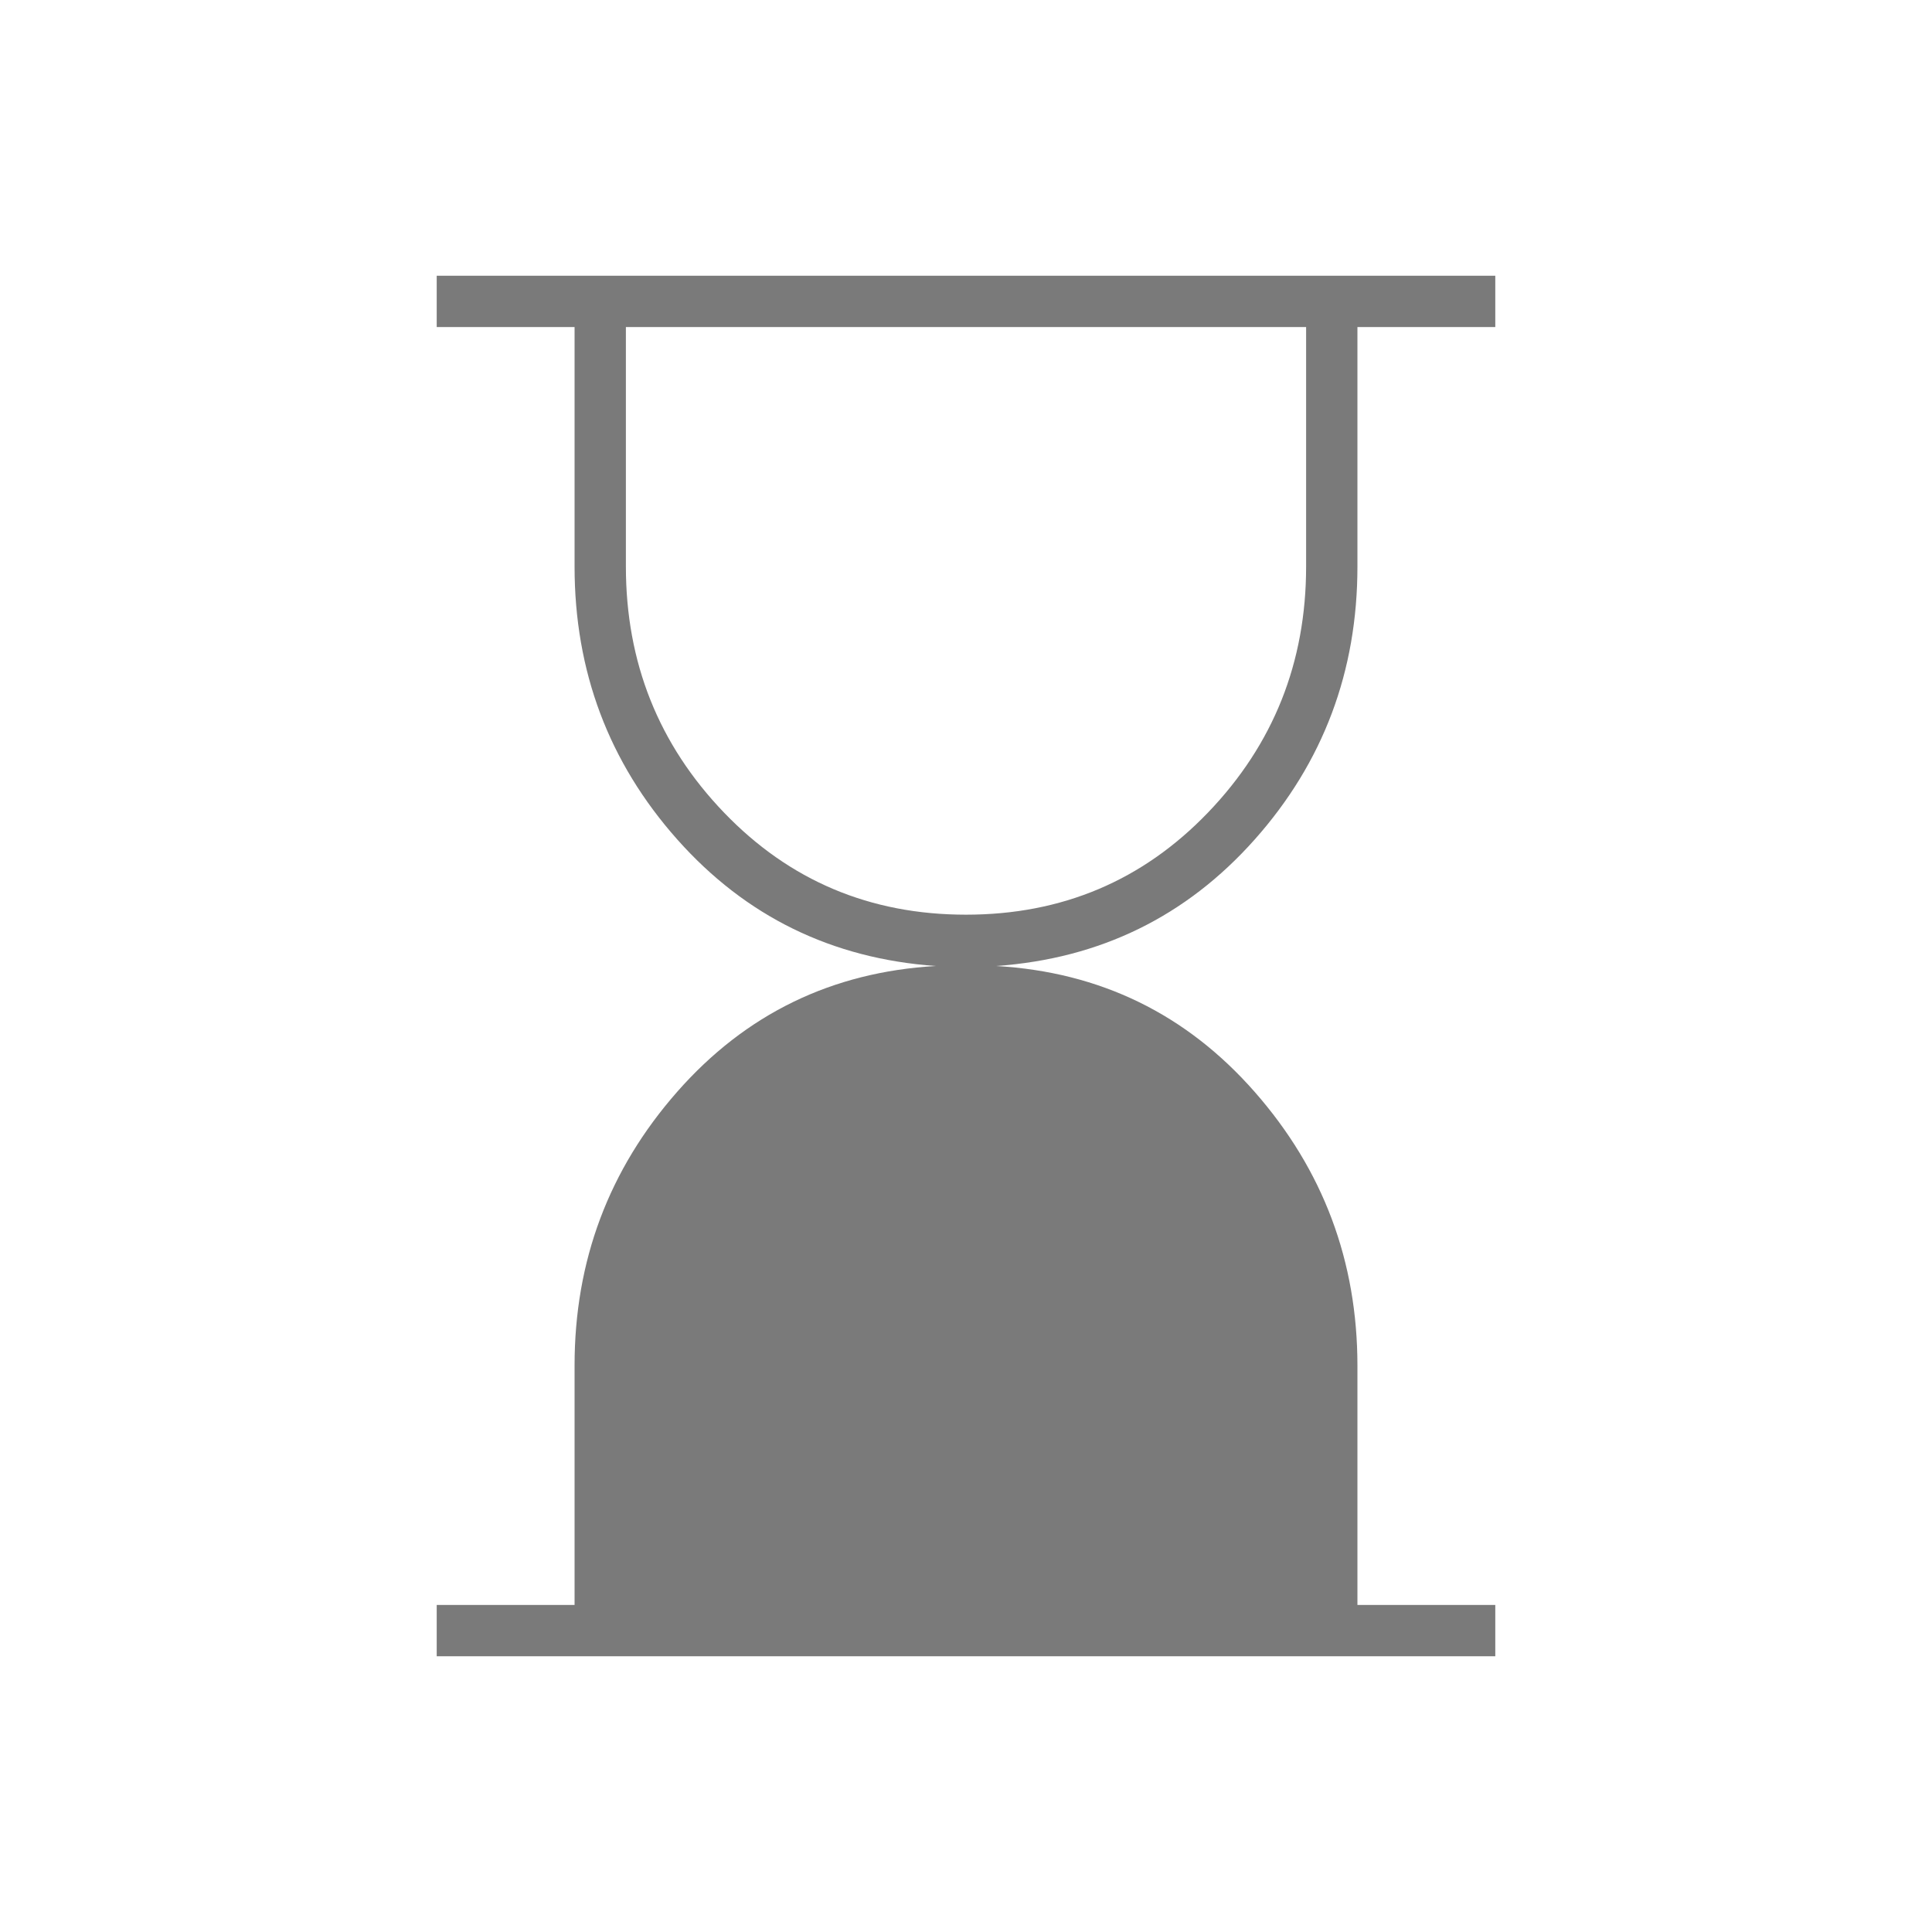
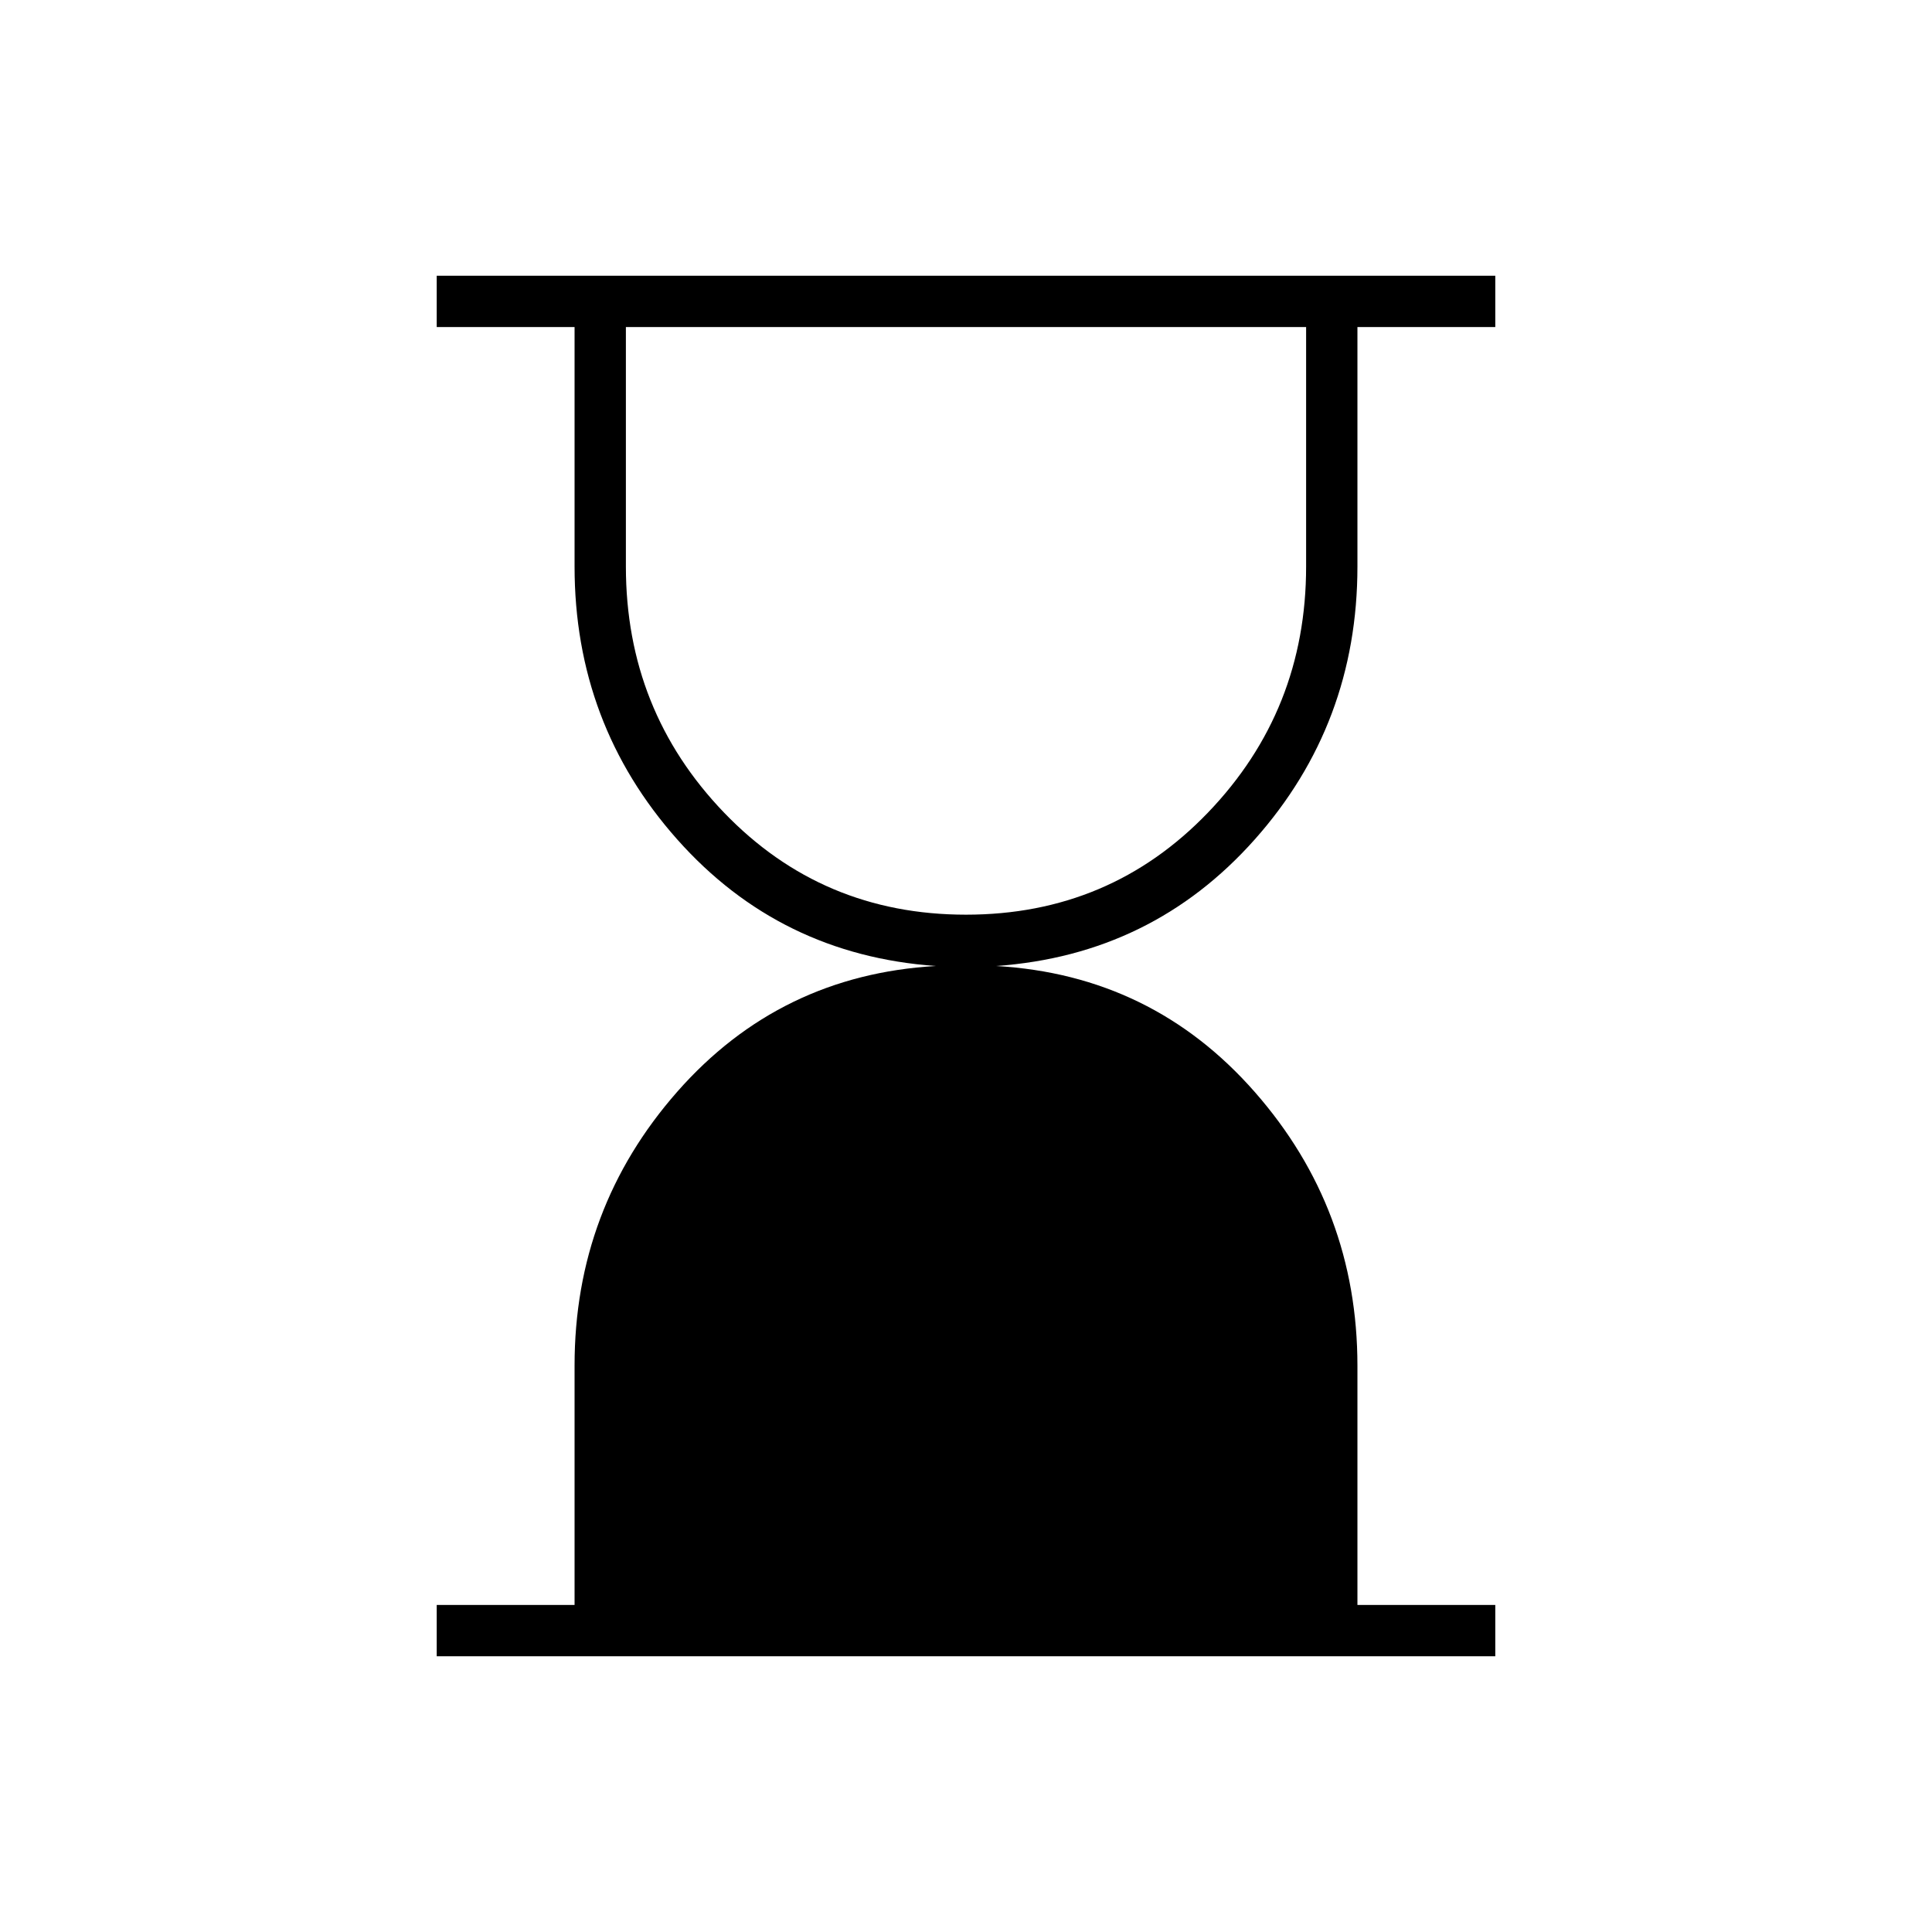
- <svg xmlns="http://www.w3.org/2000/svg" fill="#2229" height="24" viewBox="0 -960 960 960" width="24">
+ <svg xmlns="http://www.w3.org/2000/svg" fill="currentColor" height="24" viewBox="0 -960 960 960" width="24">
  <path d="M480-505.5q71.5 0 120.25-50.75T649-678.5v-119H311v119q0 71.5 48.75 122.25T480-505.5ZM217-137v-25.5h68.5v-118.994q0-78.006 51-136.006T465-480q-77.5-5.5-128.5-62.909t-51-135.591v-119H217V-823h526v25.5h-68.5v119q0 78.182-51 135.591Q572.5-485.5 495-480q77.5 4.5 128.5 62.622 51 58.121 51 136.045V-162.5H743v25.5H217Z" />
</svg>
